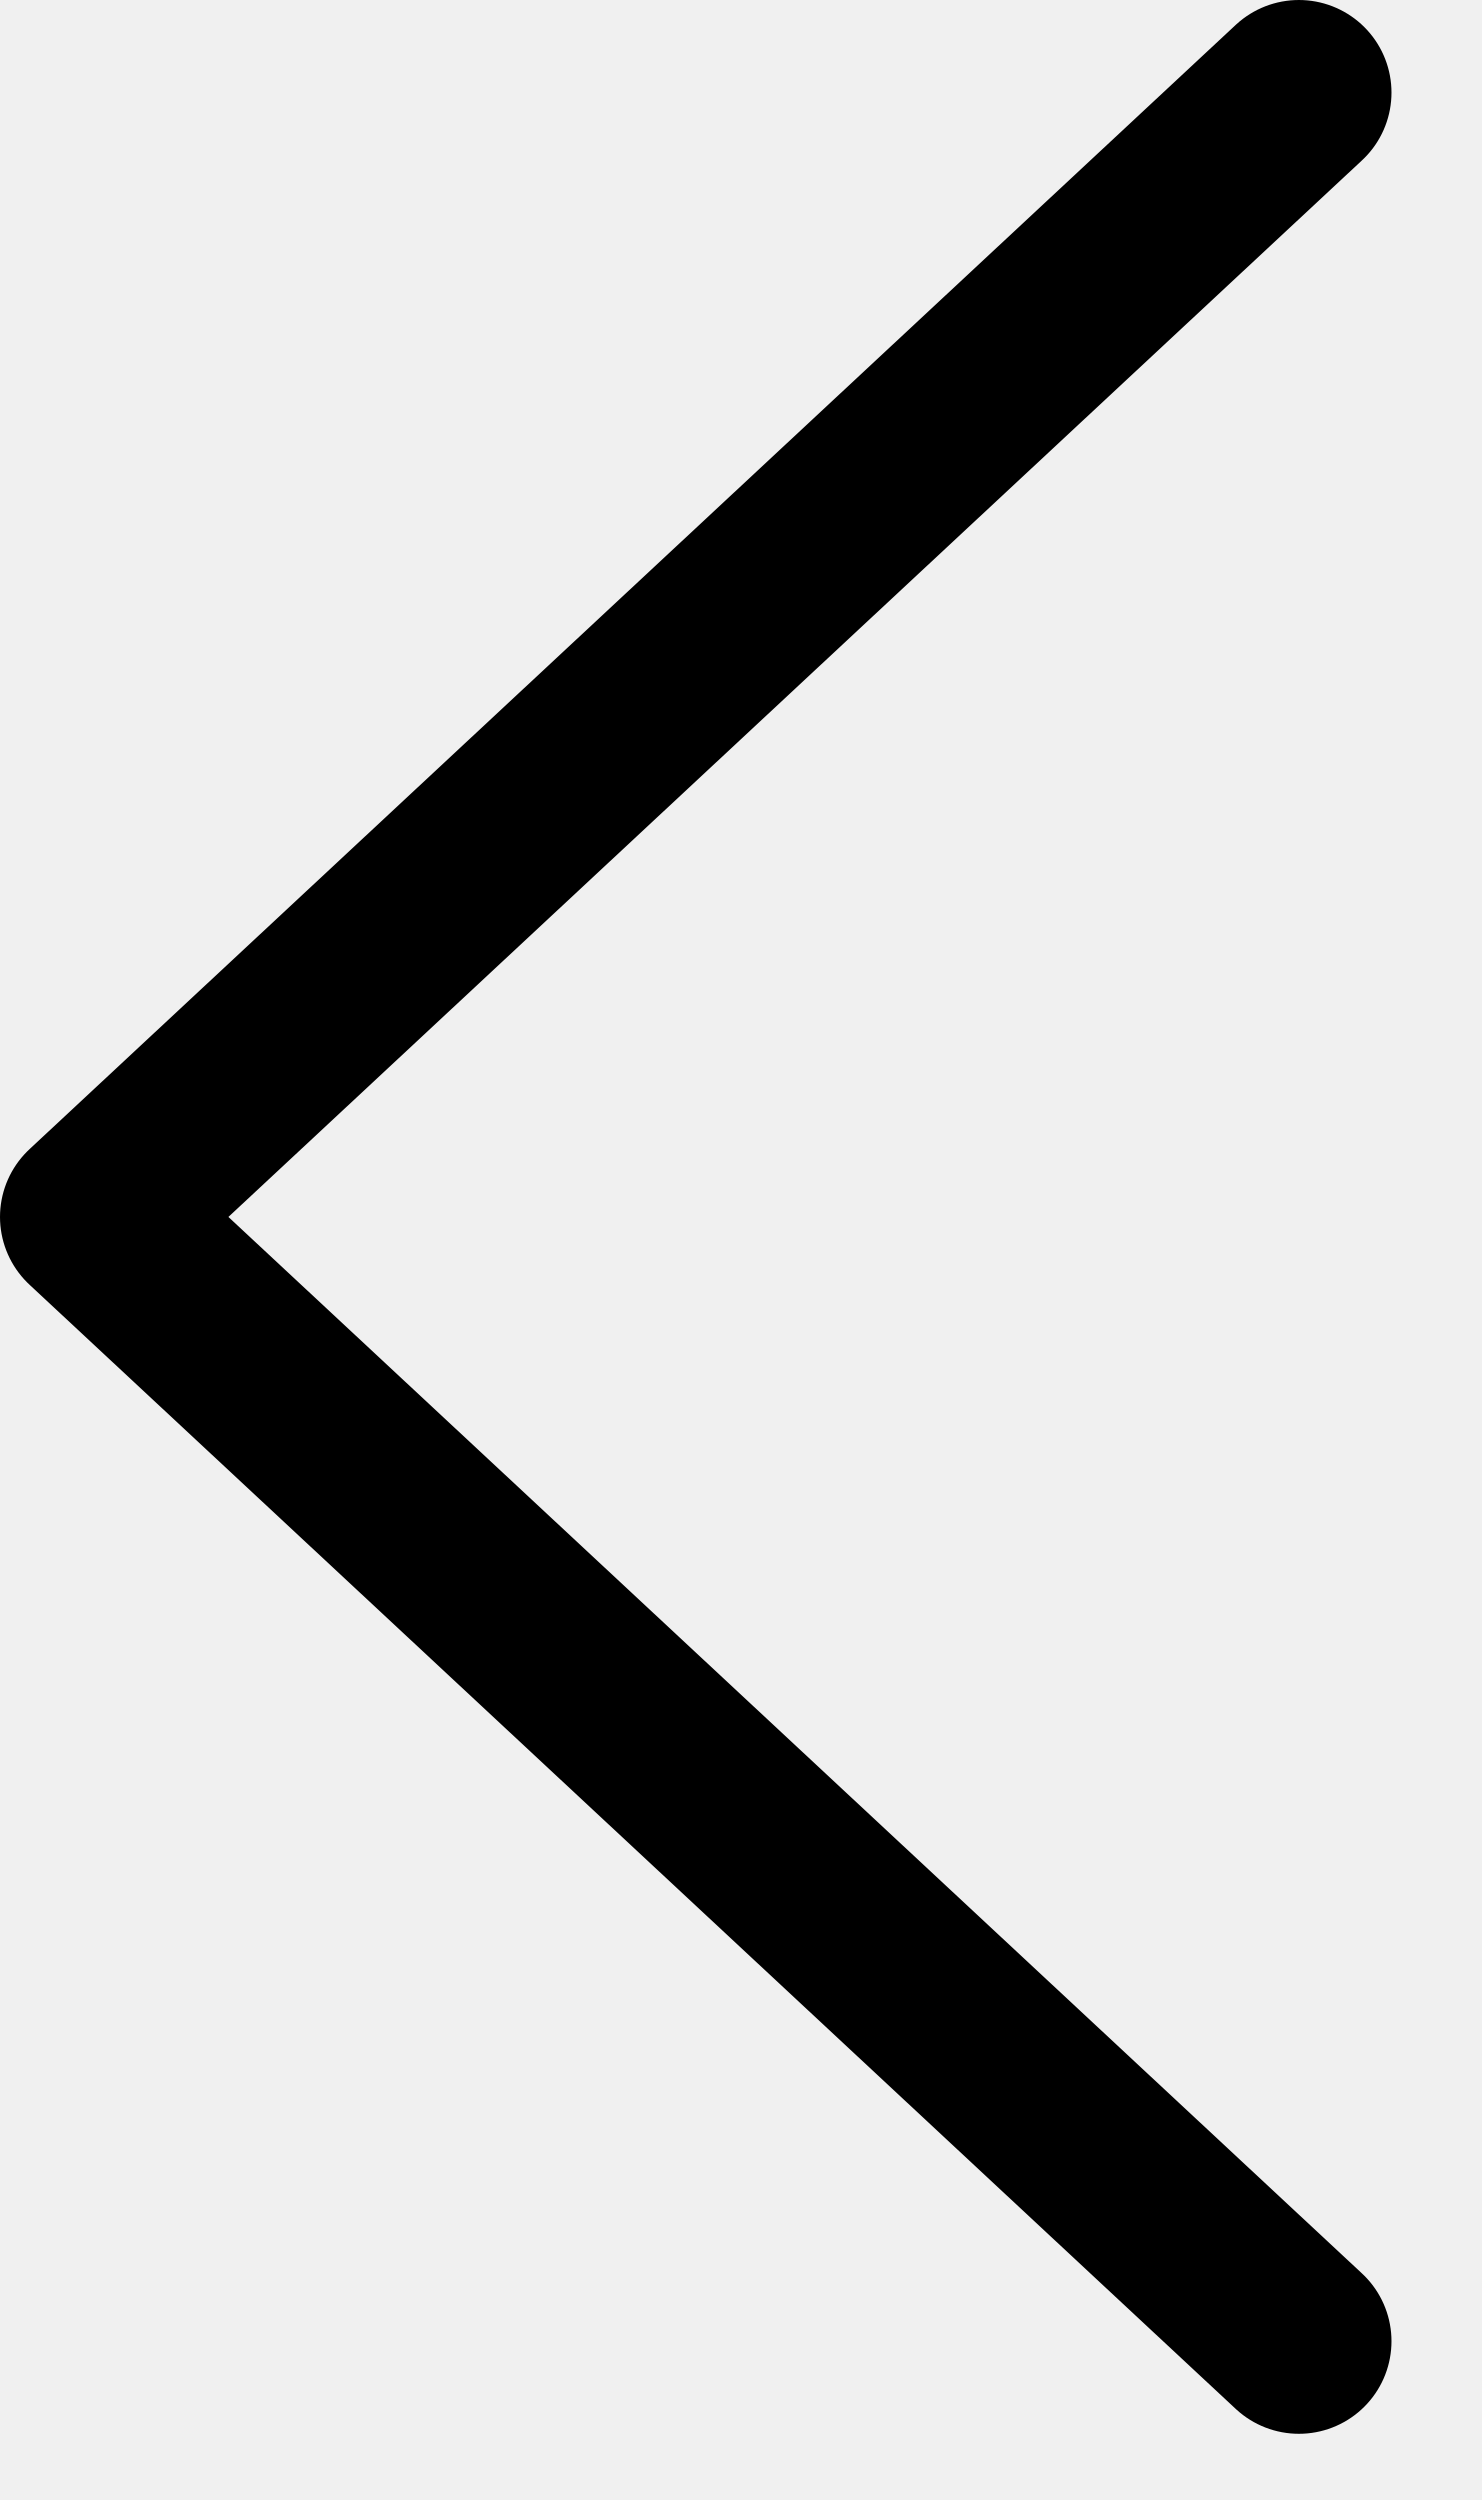
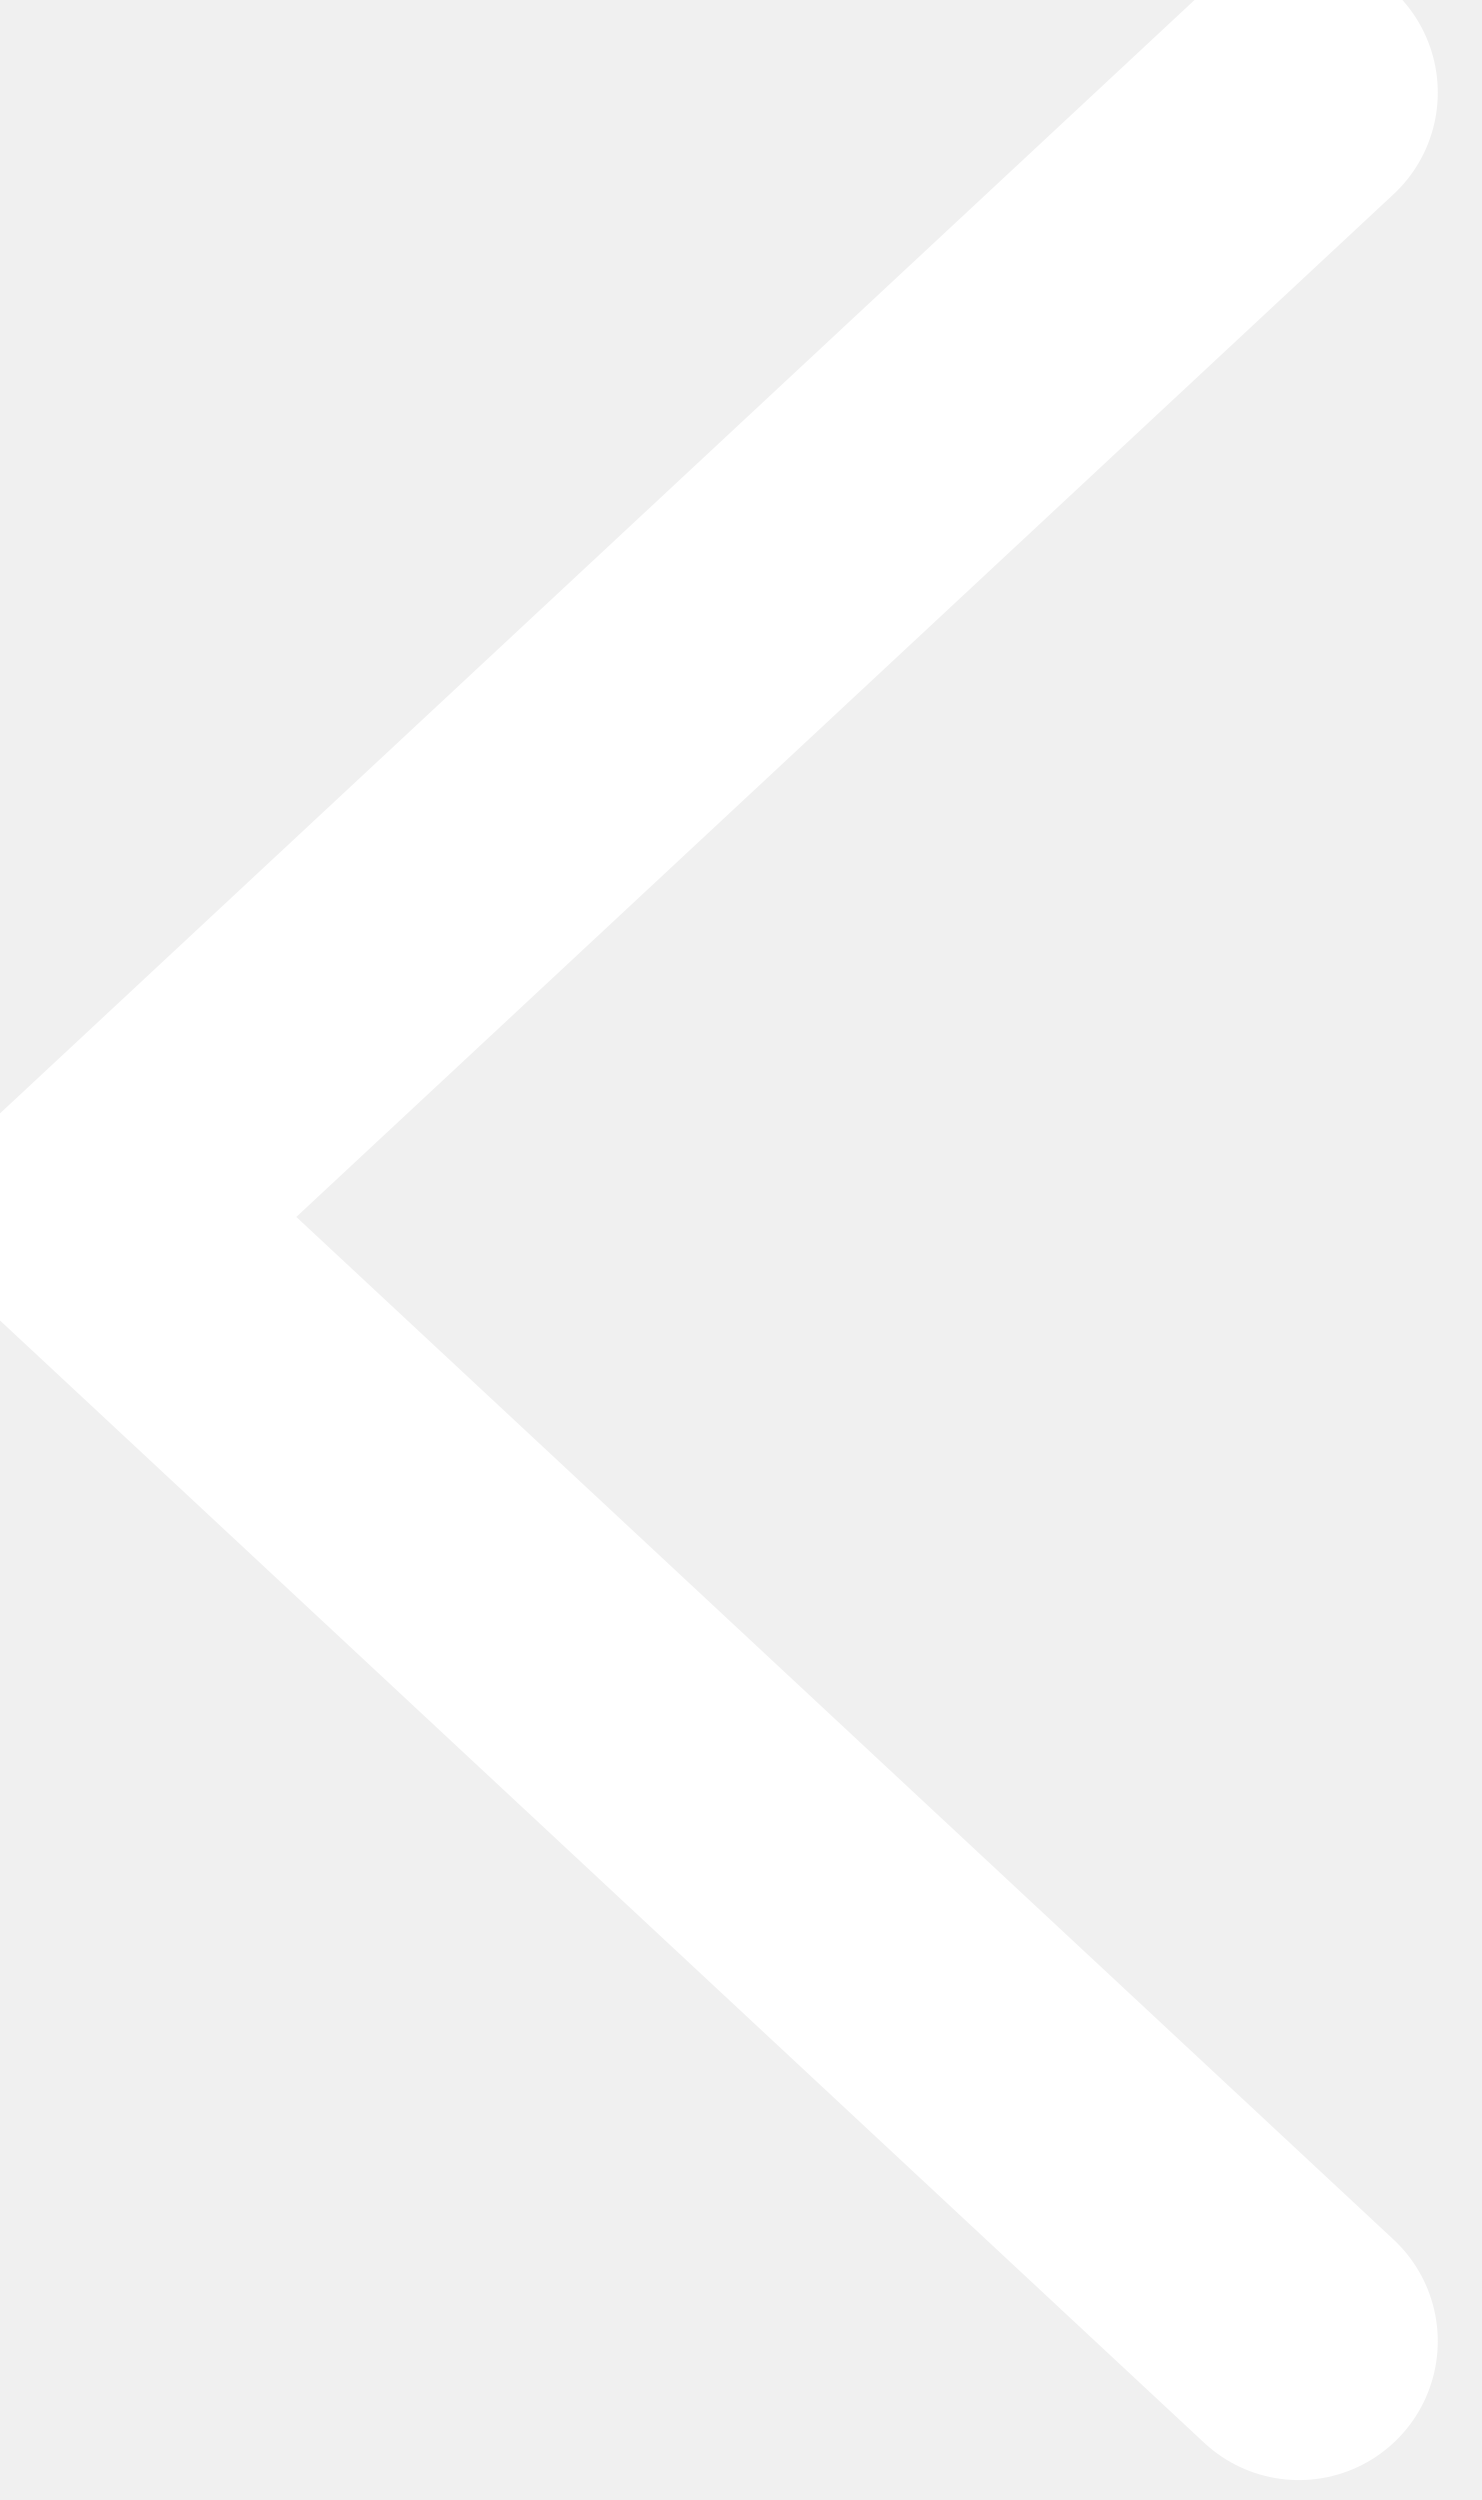
<svg xmlns="http://www.w3.org/2000/svg" width="16" height="27" viewBox="0 0 16 27" fill="none">
-   <path d="M14.028 1L1 13.143L14.028 25.285" stroke="black" stroke-width="2" stroke-linecap="round" stroke-linejoin="round" />
+   <path d="M14.028 1L1 13.143L14.028 25.285" stroke="white" stroke-width="3" stroke-linecap="round" stroke-linejoin="round" />
</svg>
